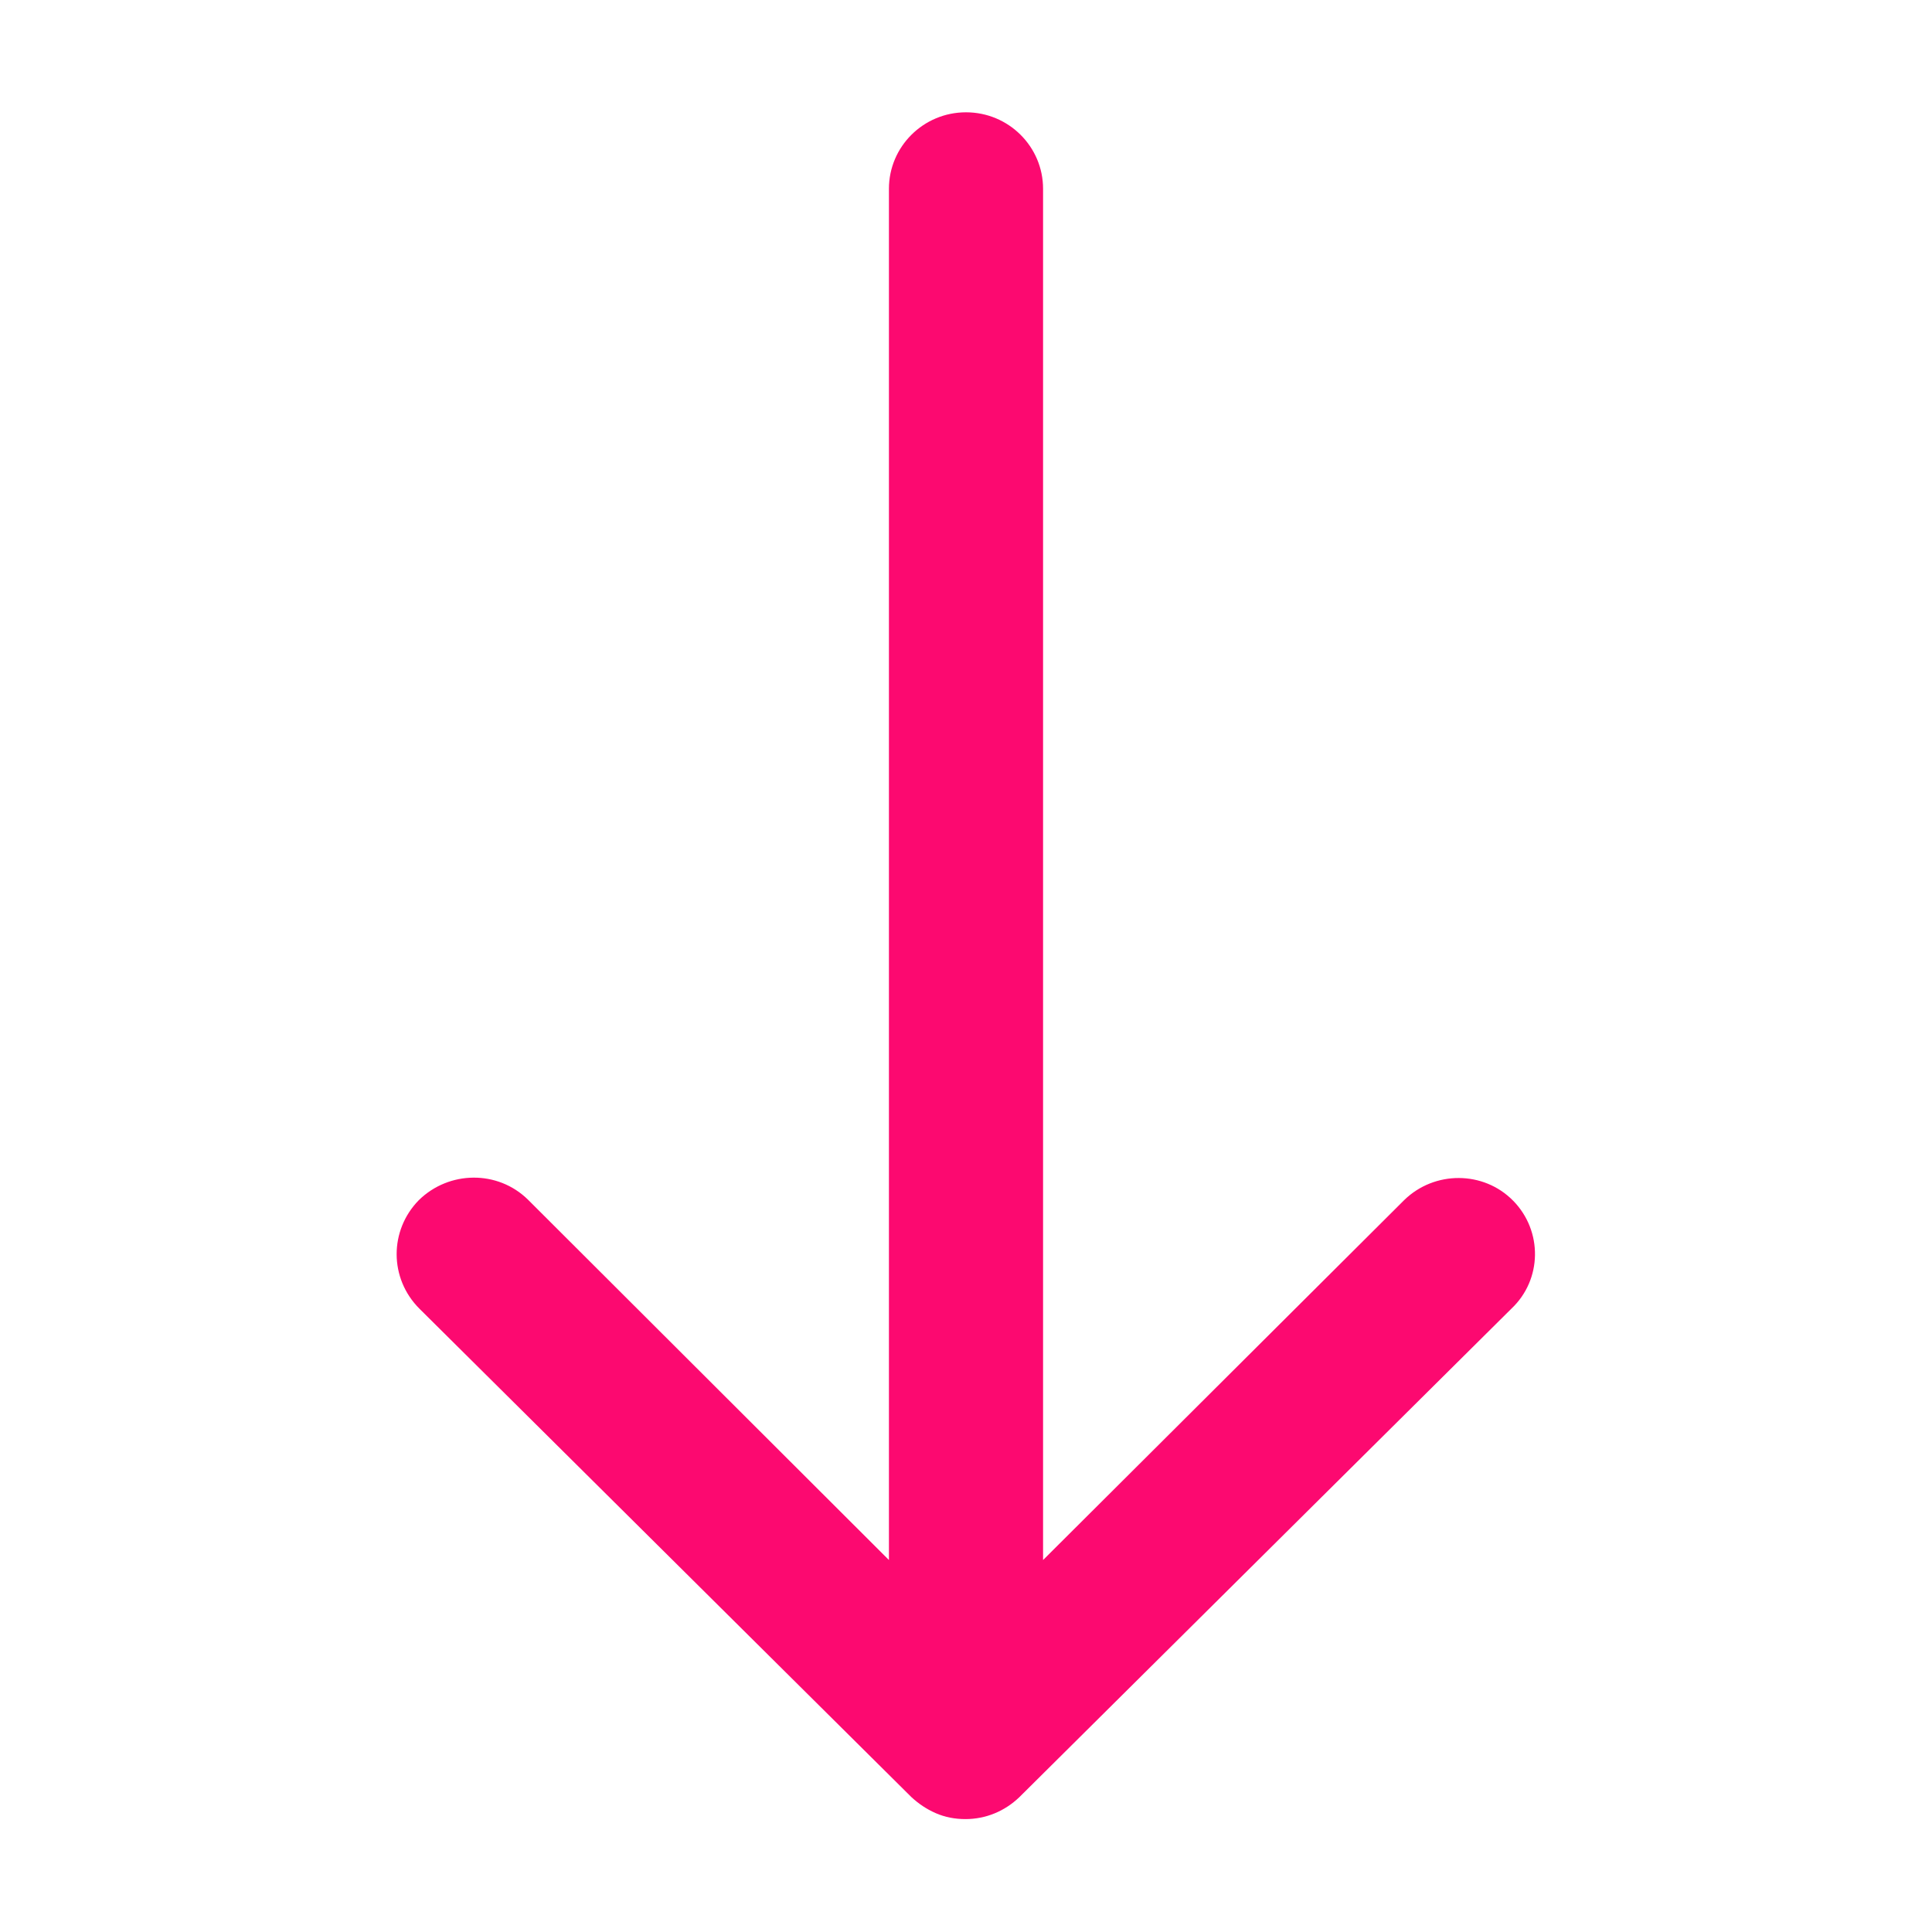
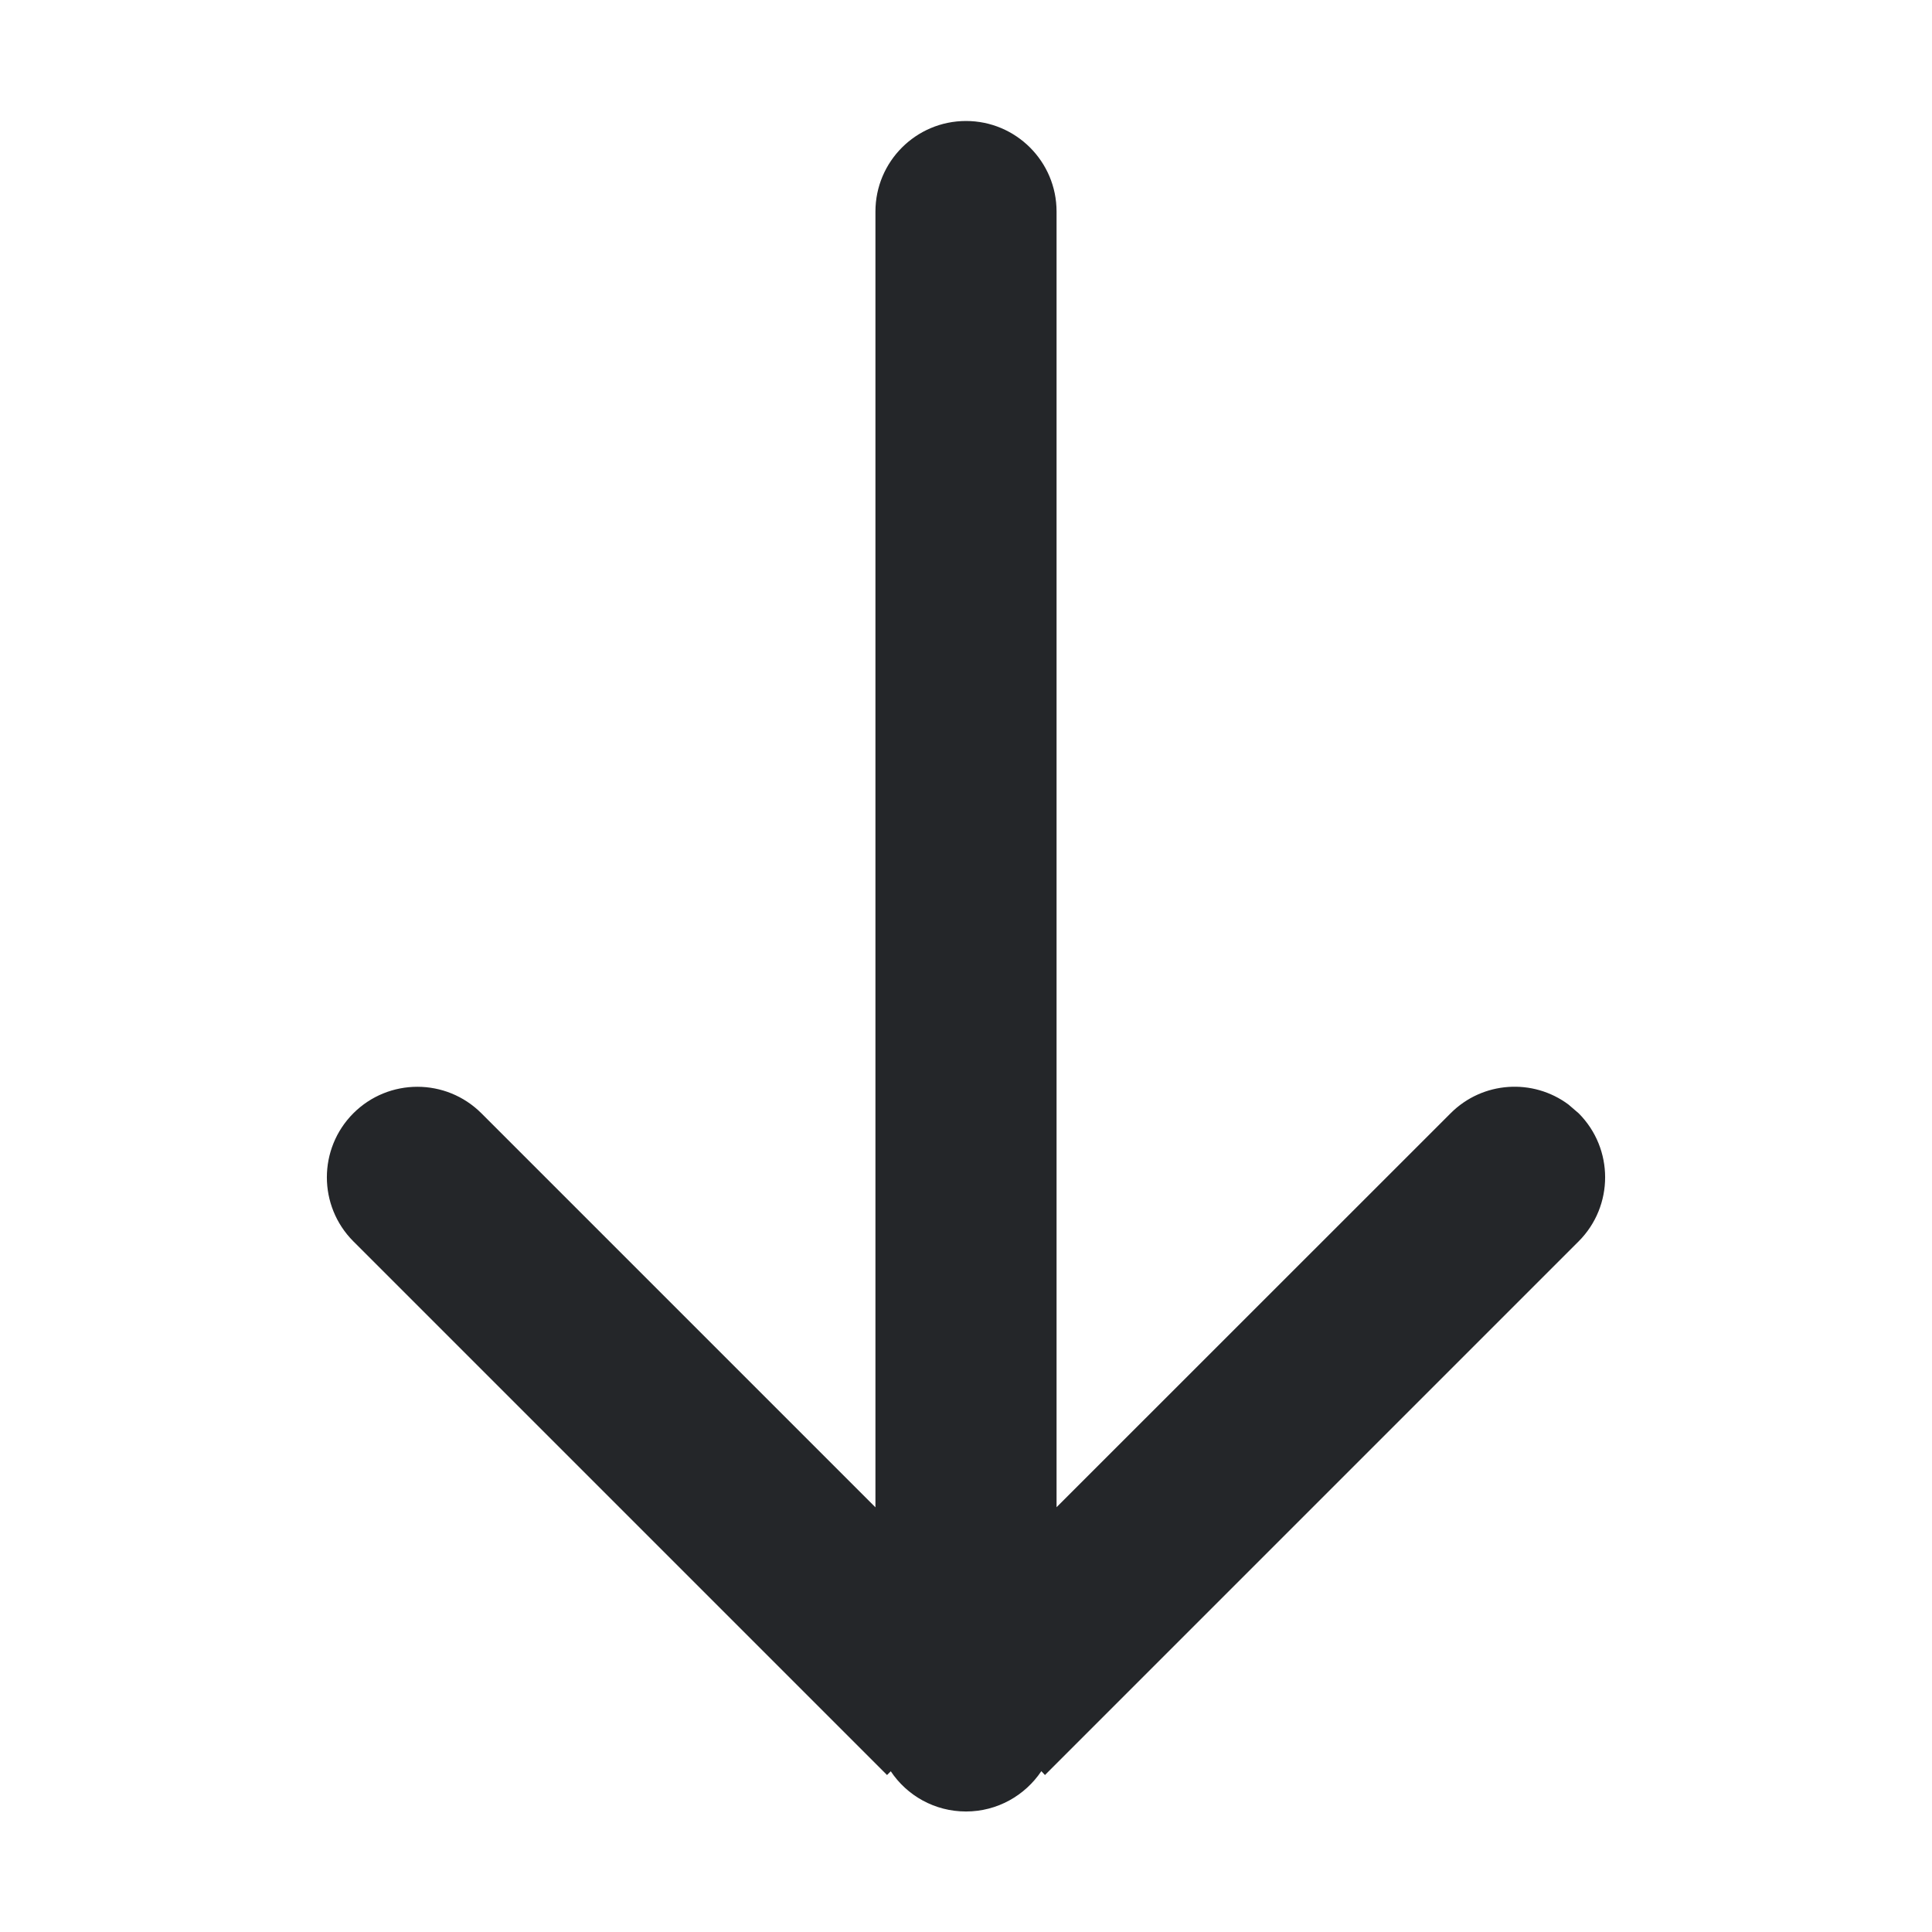
- <svg xmlns="http://www.w3.org/2000/svg" t="1614160271269" class="icon" viewBox="0 0 1024 1024" version="1.1" p-id="3915" width="32" height="32">
-   <path d="M802.023 636.43c-15.711-16.025-41.791-16.025-57.816-0.314L552.848 826.846 552.848 100.06c0-22.309-18.225-40.534-40.848-40.534s-40.848 18.225-40.848 40.534l0 726.786-191.359-191.045c-16.025-15.711-41.791-15.397-57.816 0.314-15.711 16.025-15.711 41.477 0.314 57.502l260.801 258.916c3.771 3.456 7.855 6.284 12.883 8.484 5.027 2.2 10.369 3.142 15.711 3.142 10.683 0 20.738-4.085 28.594-11.626l260.801-258.916c16.339-15.397 16.654-41.163 0.943-57.188z" p-id="3916" fill="#fc0970" />
+ <svg xmlns="http://www.w3.org/2000/svg" width="16px" height="16px" viewBox="0 0 16 16" version="1.1">
+   <g id="产品页面" stroke="none" stroke-width="1" fill="none" fill-rule="evenodd">
+     <g id="NUTBOX-Staking-LIquidity-Stake-2" transform="translate(-826, -423)">
+       <g id="编组-11" transform="translate(594, 193)">
+         <g id="icon/Price/m" transform="translate(232, 230)">
+           <g id="Group-2-Copy-110">
+             <rect id="Path" x="0" y="0" width="16" height="16" />
+           </g>
+           <path d="M8,1.002 C8.414,1.002 8.75,1.338 8.75,1.752 L8.75,12.482 L12.013,9.22 C12.279,8.953 12.696,8.929 12.989,9.147 L13.074,9.22 C13.366,9.513 13.366,9.987 13.074,10.28 L13.074,10.28 L8.654,14.7 L8.624,14.668 C8.489,14.869 8.26,15.002 8,15.002 C7.74,15.002 7.511,14.87 7.377,14.669 L7.346,14.7 L2.926,10.28 C2.634,9.987 2.634,9.513 2.926,9.22 C3.219,8.927 3.694,8.927 3.987,9.22 L7.25,12.483 L7.25,1.752 C7.25,1.338 7.586,1.002 8,1.002 Z" id="Combined-Shape-Copy-90" fill="#242629" />
+         </g>
+       </g>
+     </g>
+   </g>
</svg>
